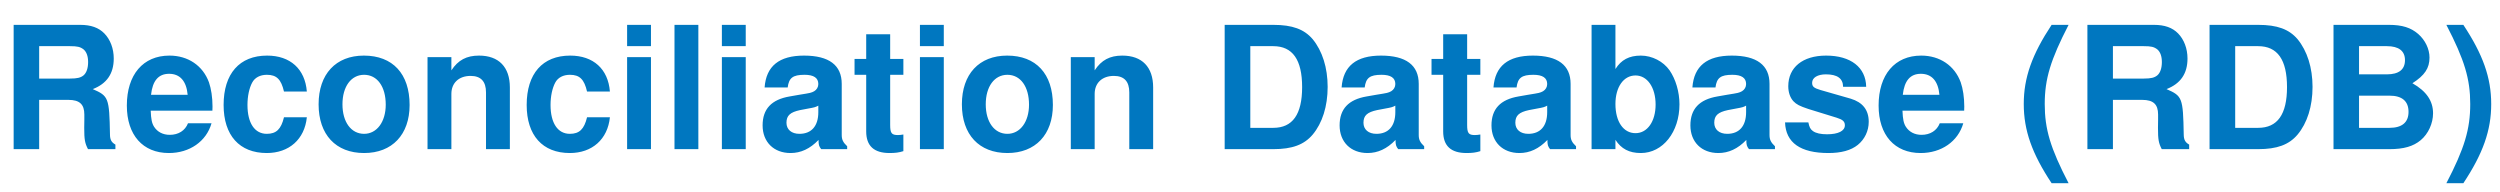
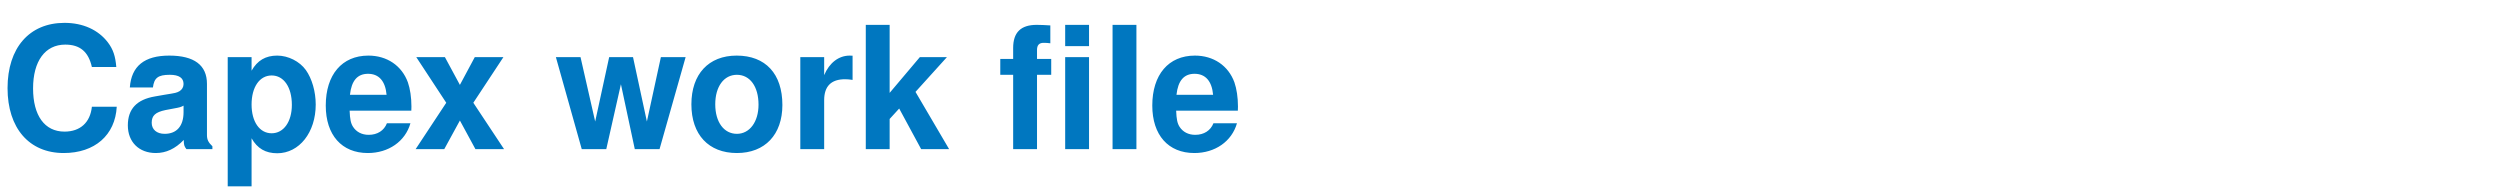
- <svg xmlns="http://www.w3.org/2000/svg" width="352" height="27">
-   <g>
+ <svg xmlns="http://www.w3.org/2000/svg" width="352" height="27" version="1.1" id="svg98">
+   <defs id="defs102" />
+   <g id="g91">
    <rect fill="#fff" id="canvas_background" height="29" width="354" y="-1" x="-1" />
    <g display="none" overflow="visible" y="0" x="0" height="100%" width="100%" id="canvasGrid">
-       <rect fill="url(#gridpattern)" stroke-width="0" y="0" x="0" height="100%" width="100%" />
+       <rect fill="url(#gridpattern)" stroke-width="0" y="0" x="0" height="100%" width="100%" id="rect88" />
    </g>
  </g>
-   <g>
-     <text font-style="normal" font-weight="bold" xml:space="preserve" text-anchor="start" font-family="Helvetica, Arial, sans-serif" font-size="24" id="svg_1" y="21" x="0" stroke-width="0" stroke="#000" fill="#0077c0">Reconciliation Database (RDB)</text>
+   <g id="g96">
+     <text font-style="normal" font-weight="bold" xml:space="preserve" font-size="24" id="svg_1" y="21" x="0" style="font-style:normal;font-weight:bold;font-size:24px;font-family:Helvetica, Arial, sans-serif;text-anchor:start;fill:#0077c0;stroke:#000000;stroke-width:0">Capex work file</text>
  </g>
</svg>
